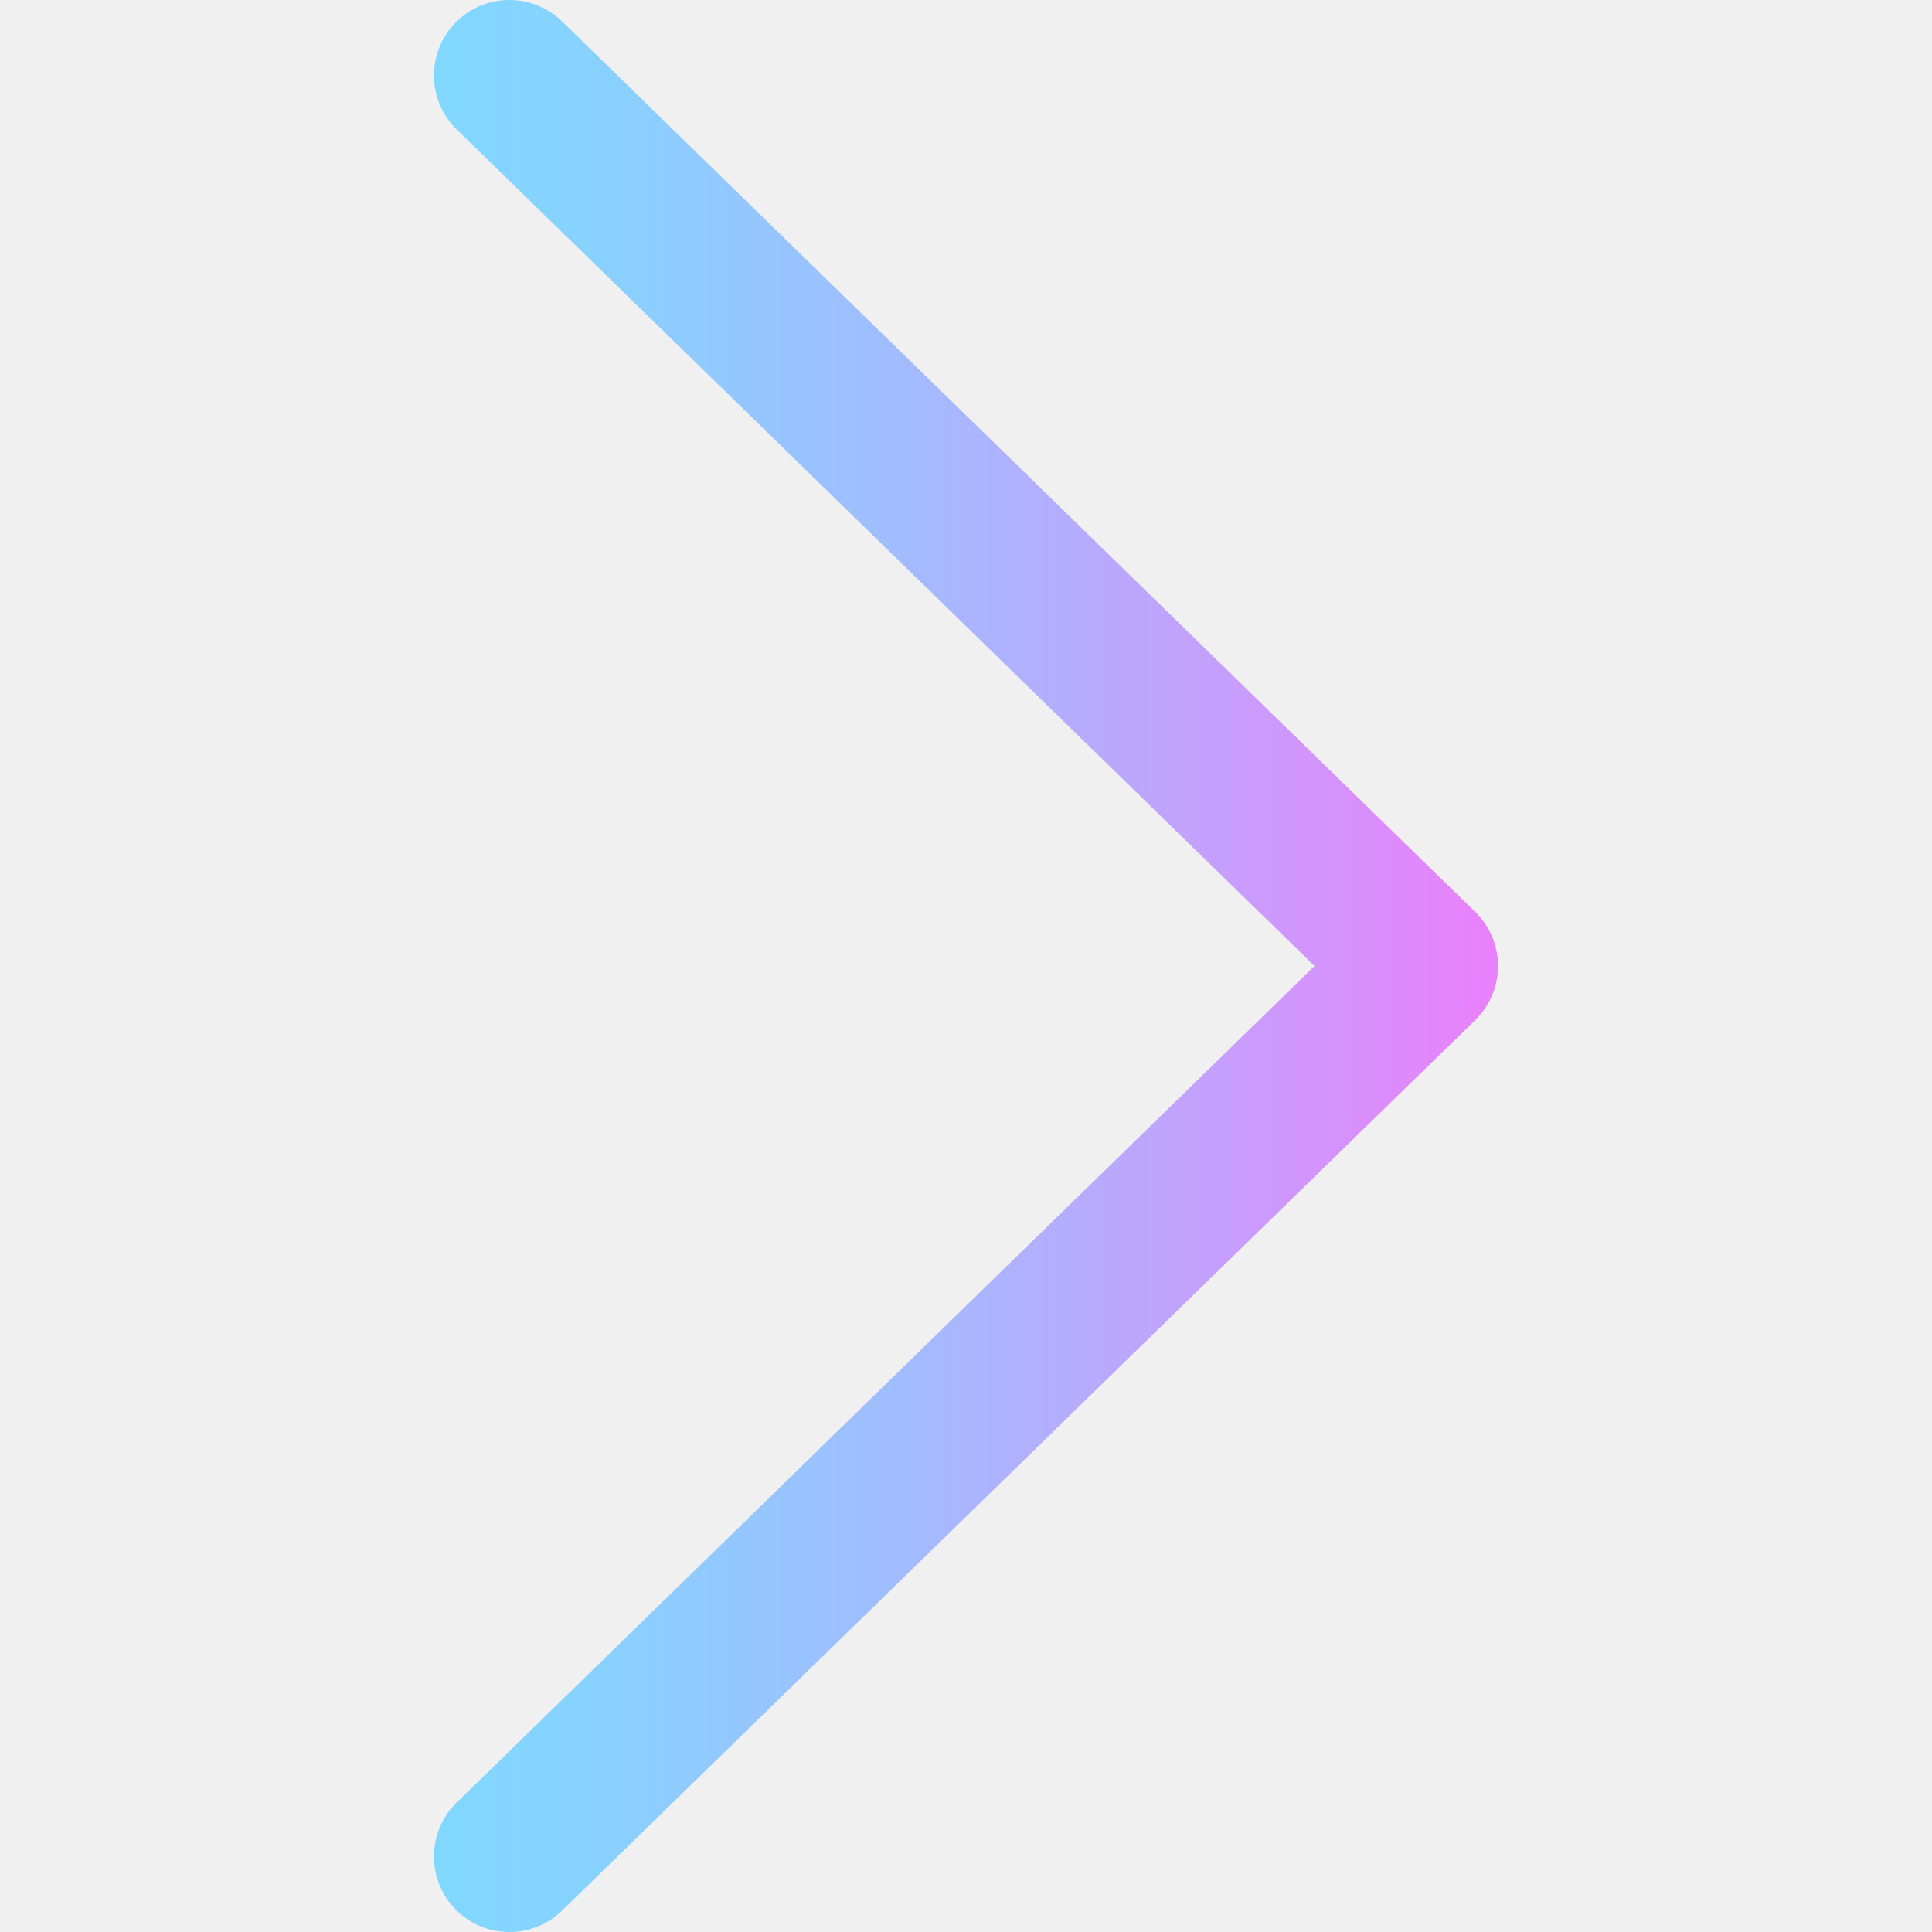
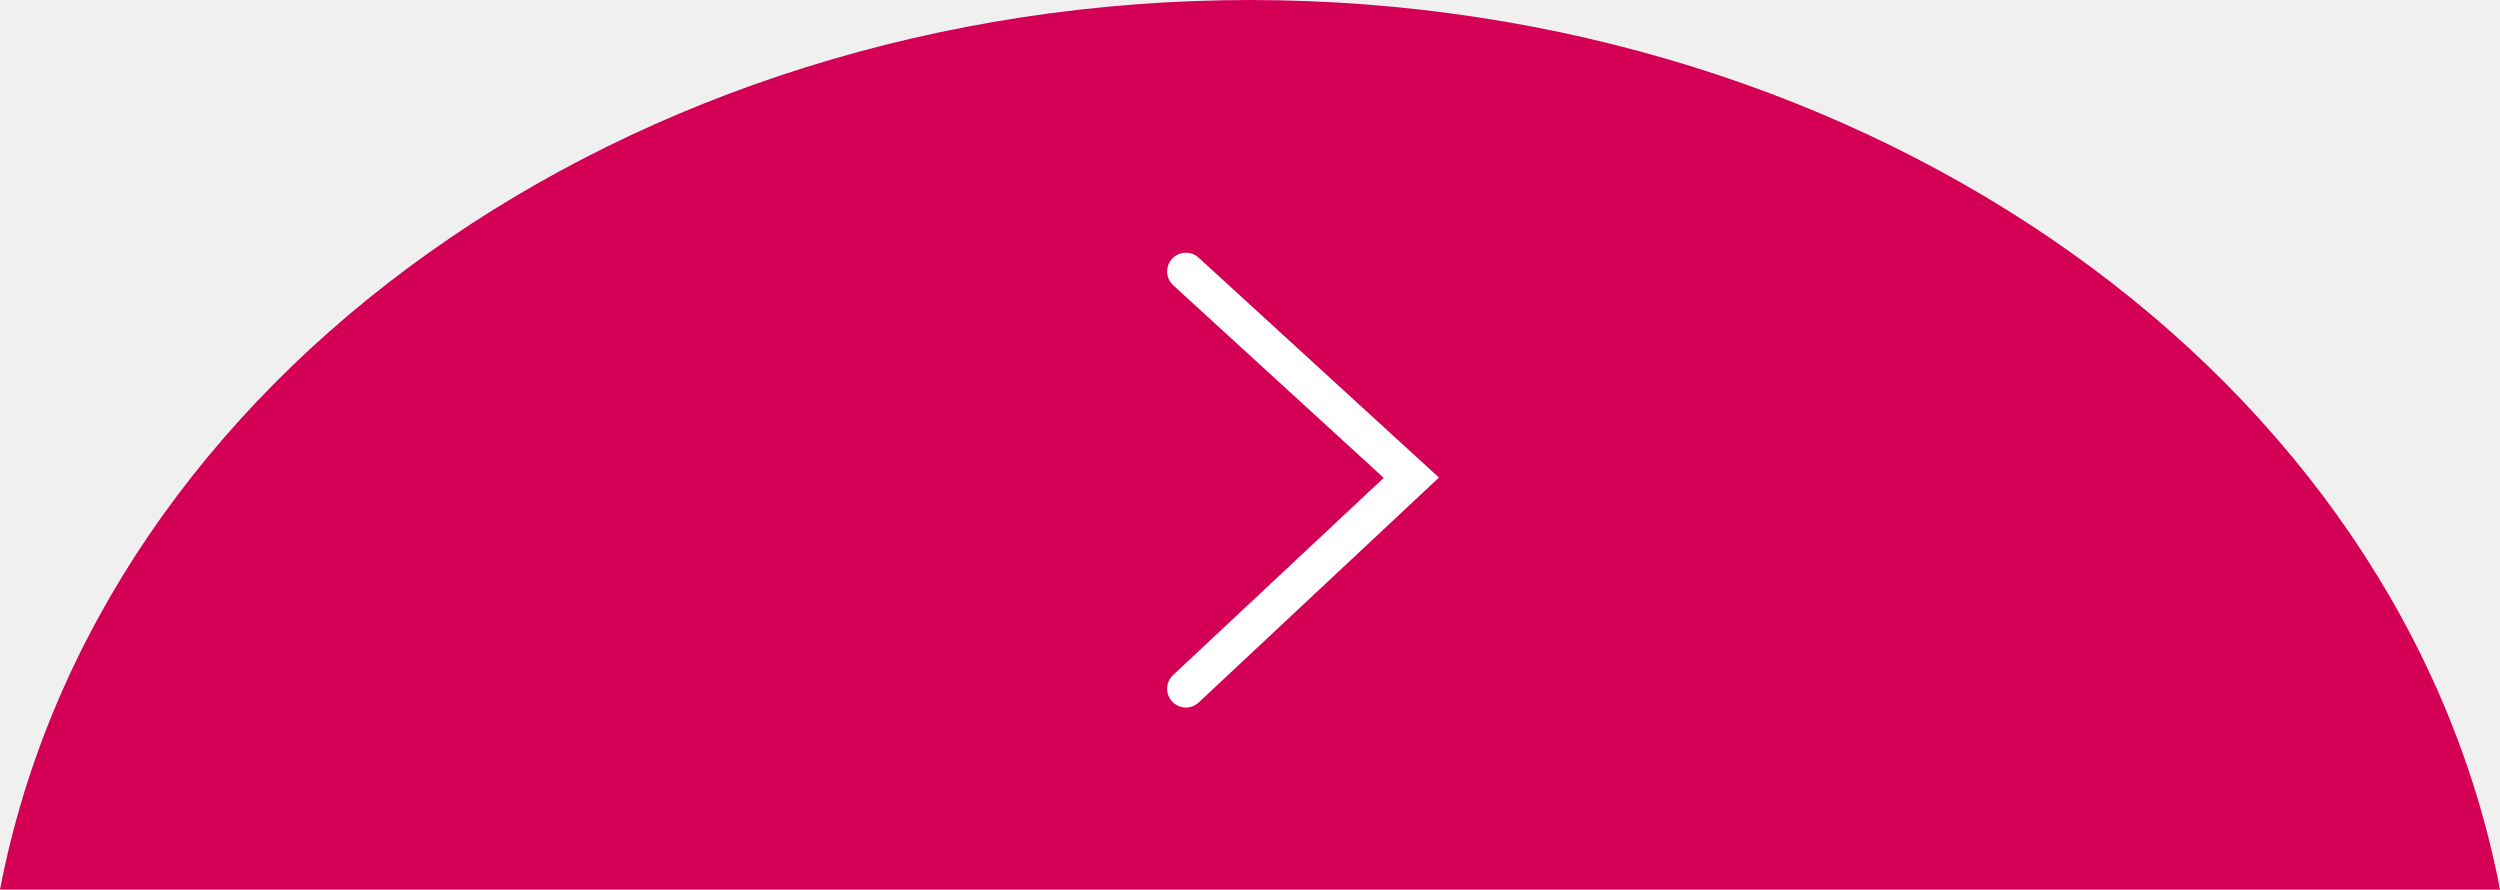
- <svg xmlns="http://www.w3.org/2000/svg" version="1.1" id="Capa_1" x="0px" y="0px" viewBox="0 0 512 512" style="enable-background:new 0 0 512 512;" xml:space="preserve">
-   <linearGradient id="SVGID_1_" gradientUnits="userSpaceOnUse" x1="115" y1="258" x2="397" y2="258" gradientTransform="matrix(1 0 0 -1 0 514.0004)">
-     <stop offset="0" style="stop-color:#80D8FF" />
-     <stop offset="0.16" style="stop-color:#88D1FF" />
-     <stop offset="0.413" style="stop-color:#9FBEFE" />
-     <stop offset="0.725" style="stop-color:#C4A0FD" />
-     <stop offset="1" style="stop-color:#EA80FC" />
-   </linearGradient>
-   <path style="fill:url(#SVGID_1_);" d="M120.682,505.963c-7.712-7.908-7.553-20.57,0.355-28.282L348.353,256L121.037,34.318  c-7.908-7.712-8.067-20.374-0.355-28.282s20.375-8.066,28.282-0.355l242.001,236C394.823,245.445,397,250.609,397,256  c0,5.391-2.177,10.555-6.036,14.318l-242.001,236C141.057,514.028,128.395,513.873,120.682,505.963z" />
-   <g>
- </g>
-   <g>
- </g>
-   <g>
- </g>
-   <g>
- </g>
-   <g>
- </g>
-   <g>
- </g>
-   <g>
- </g>
-   <g>
- </g>
-   <g>
- </g>
-   <g>
- </g>
-   <g>
- </g>
-   <g>
- </g>
-   <g>
- </g>
-   <g>
- </g>
-   <g>
- </g>
+ <svg xmlns="http://www.w3.org/2000/svg" width="404.765" height="144.037" viewBox="0 0 404.765 144.037" id="svg4239" version="1.1">
+   <defs id="defs4241" />
+   <g id="layer1" transform="translate(0,-908.3252)">
+     <path style="display:inline;opacity:1;fill:#d40055;fill-opacity:1;stroke:none" d="M 202.312,908.325 A 205.137,171.044 0 0 0 -5.4725781e-5,1052.362 l 404.765,0 A 205.137,171.044 0 0 0 202.312,908.325 Z" id="path4748" />
+     <path style="display:inline;fill:none;fill-opacity:0.888;fill-rule:evenodd;stroke:#ffffff;stroke-width:6.074;stroke-linecap:round;stroke-linejoin:miter;stroke-miterlimit:4;stroke-dasharray:none;stroke-opacity:1" d="m 192.002,952.274 36.502,33.395 -36.502,34.172" id="path4510-7-5" />
+   </g>
</svg>
